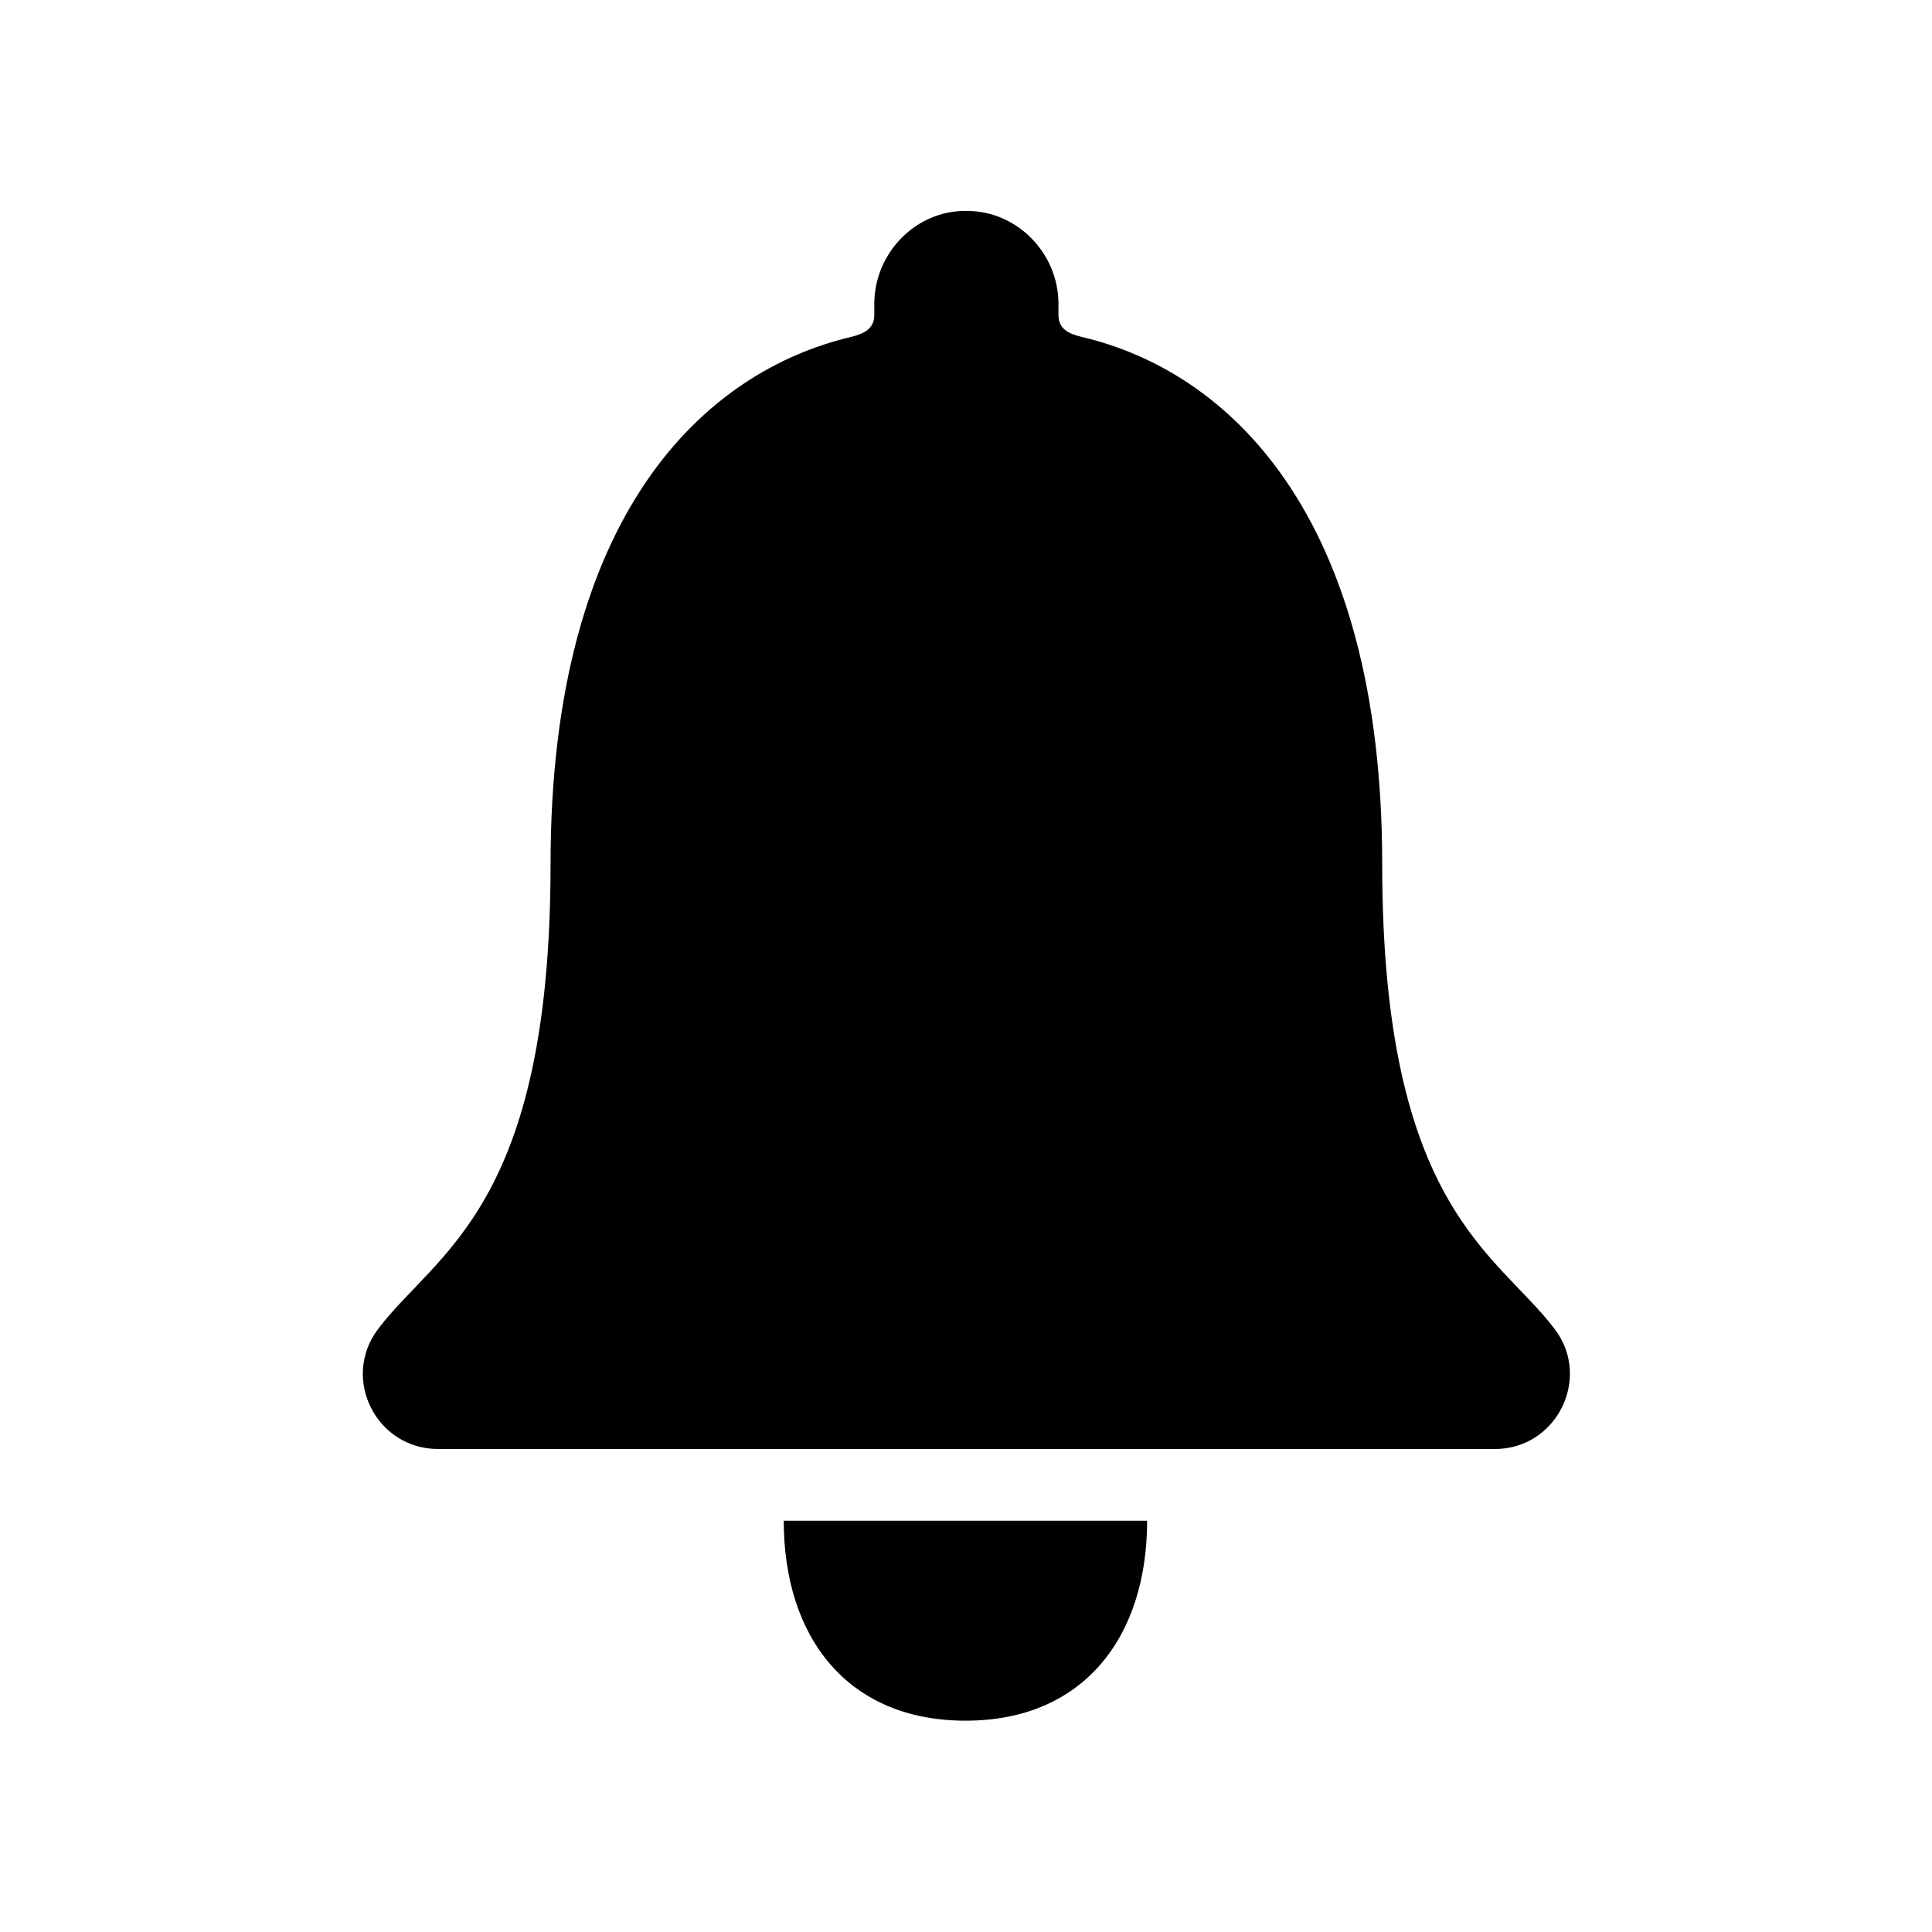
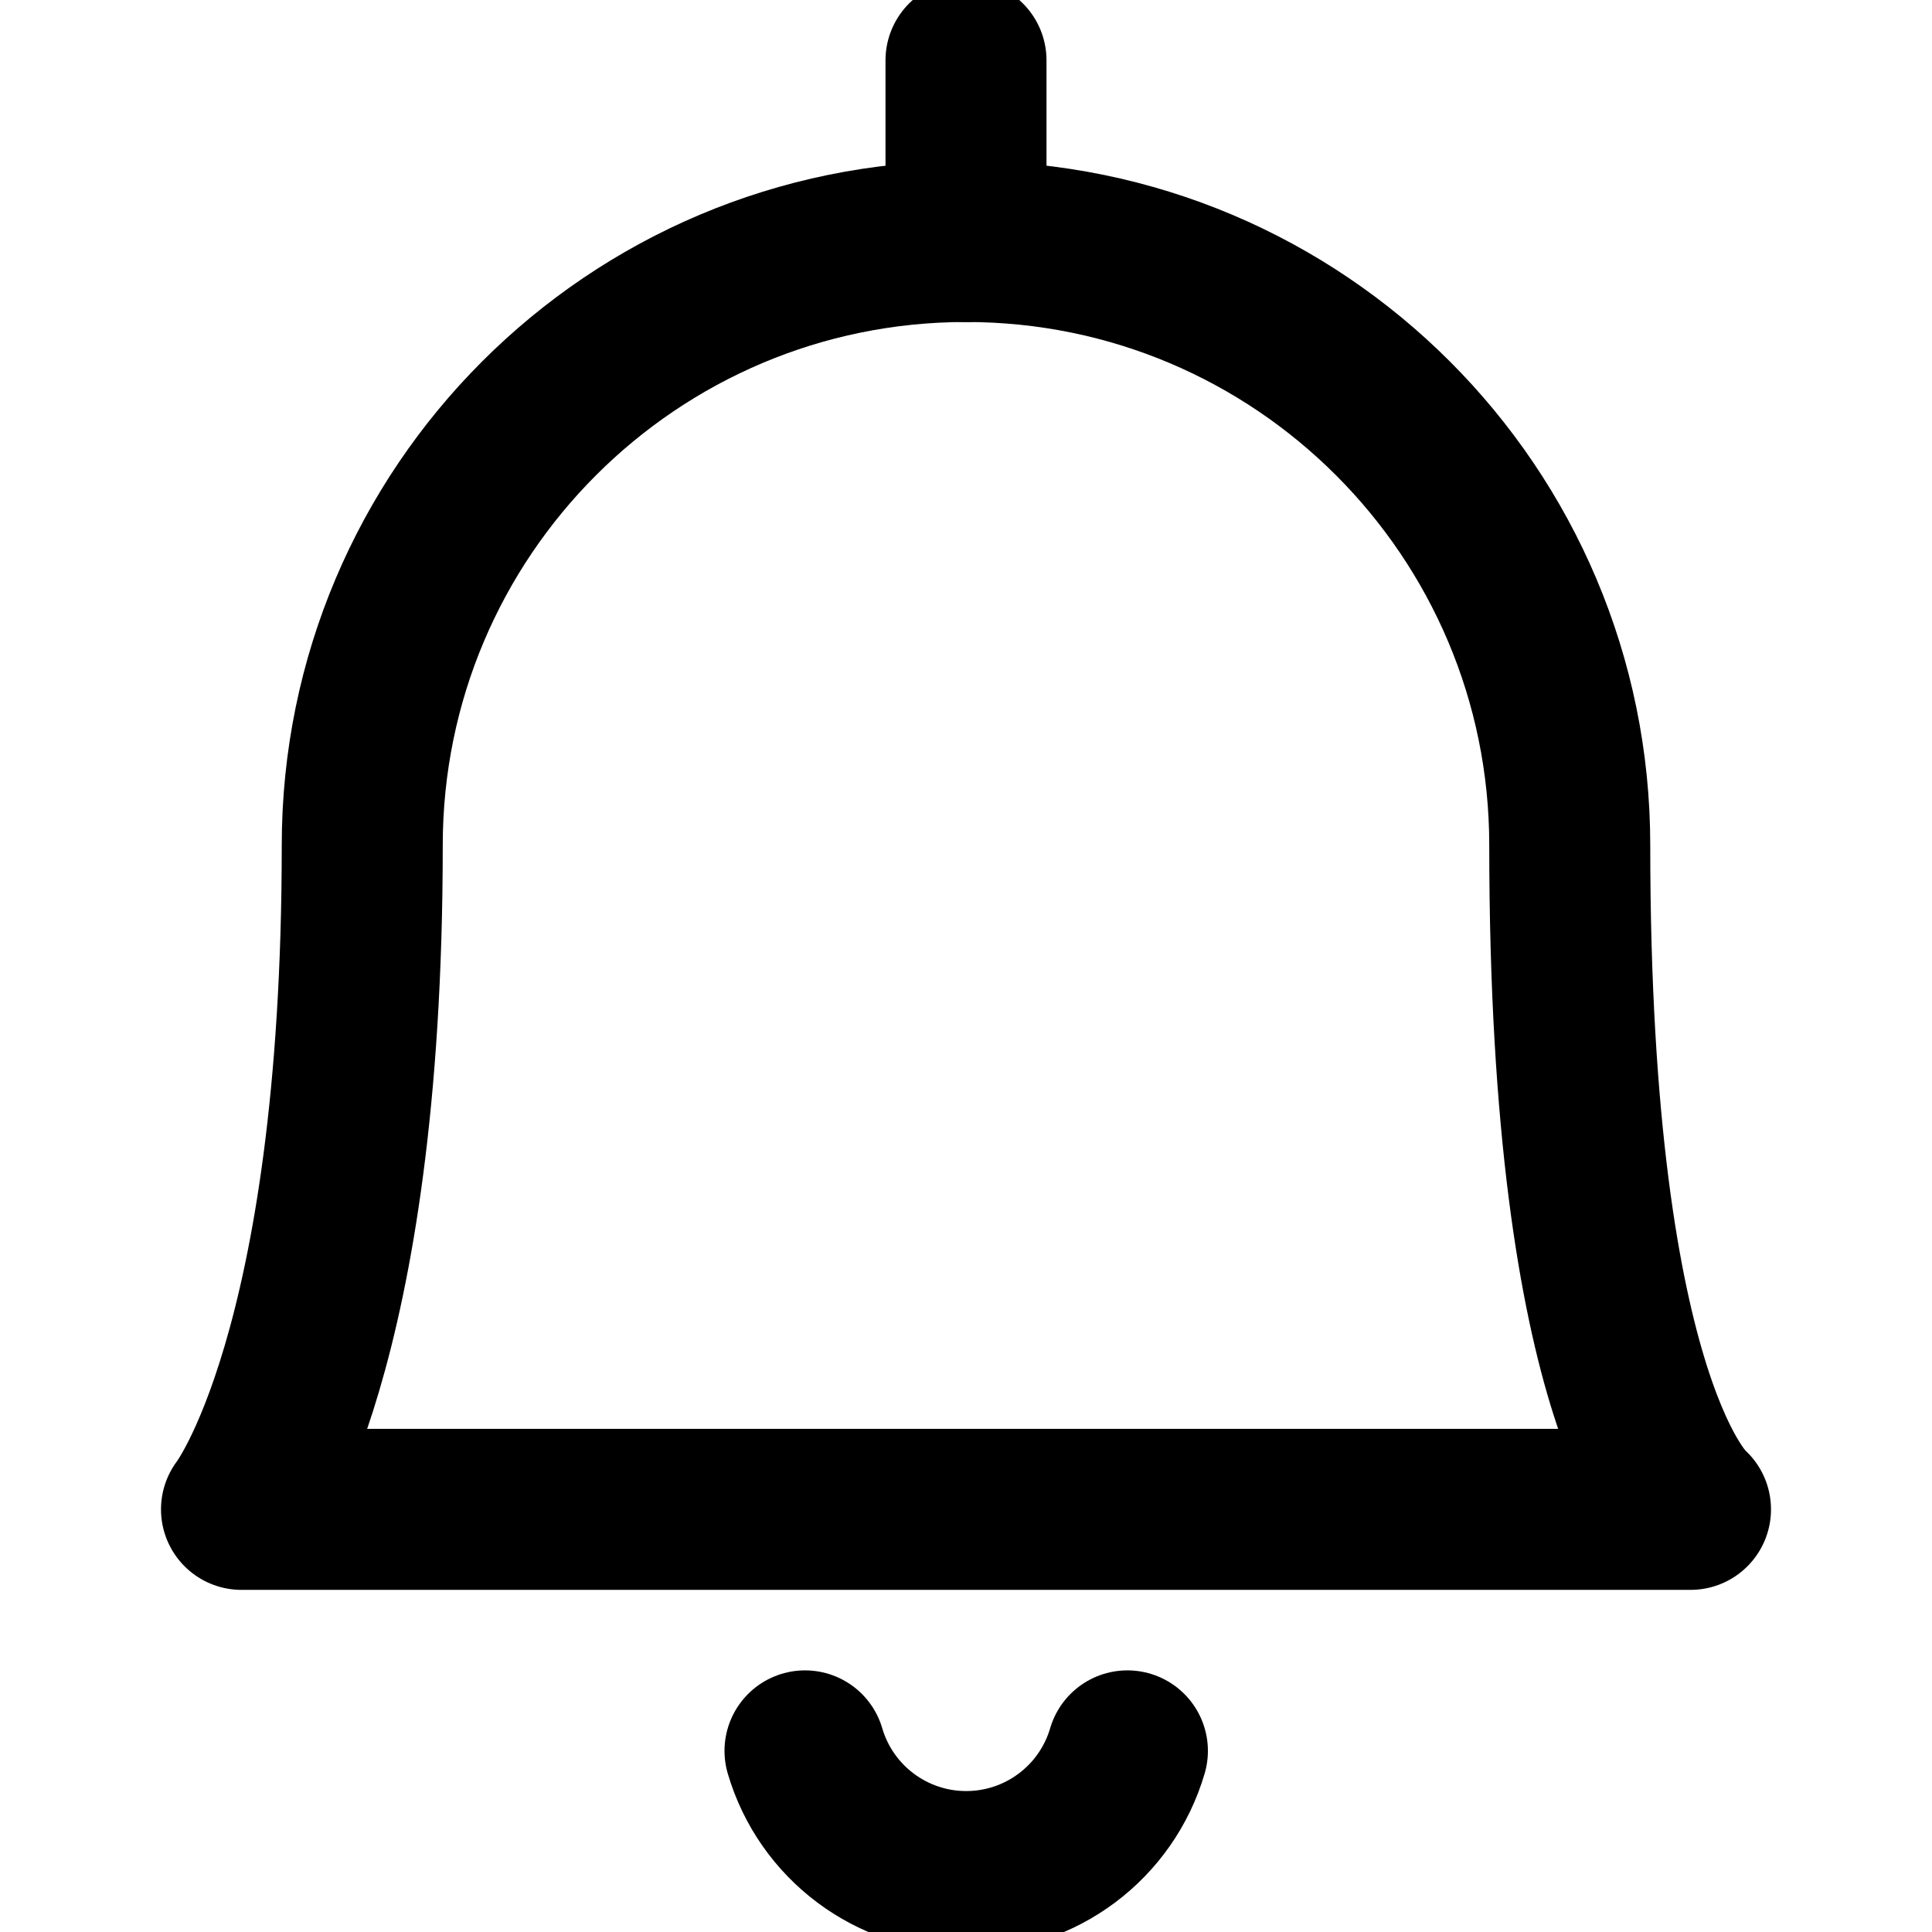
- <svg xmlns="http://www.w3.org/2000/svg" version="1.1" viewBox="0 0 512 512">
-   <path d="M255.9,456c31.1,0 48.1,-22 48.1,-53h-96.3c0,31 17,53 48.2,53Zm156.1,-103.8c-15.4,-20.3 -45.7,-32.2 -45.7,-123.1c0,-93.3 -41.2,-130.8 -79.6,-139.8c-3.6,-0.9 -6.2,-2.1 -6.2,-5.9v-2.9c0,-13.4 -11,-24.7 -24.4,-24.6c-13.4,-0.2 -24.4,11.2 -24.4,24.6v2.9c0,3.7 -2.6,5 -6.2,5.9c-38.5,9.1 -79.6,46.5 -79.6,139.8c0,90.9 -30.3,102.7 -45.7,123.1c-9.9,13.1 -0.5,31.8 15.9,31.8h280.1c16.3,0 25.7,-18.8 15.8,-31.8Z" fill="currentColor" />
+ <svg xmlns="http://www.w3.org/2000/svg" viewBox="0 0 24 24">
+   <path d="M10 21.75a2.087 2.087 0 0 0 4.005 0" fill="none" stroke="currentColor" stroke-linecap="round" stroke-linejoin="round" stroke-width="2" />
+   <path d="m12 3 0 -2.25" fill="none" stroke="currentColor" stroke-linecap="round" stroke-linejoin="round" stroke-width="2" />
+   <path d="M12 3a7.5 7.5 0 0 1 7.5 7.5c0 7.046 1.5 8.25 1.5 8.25H3s1.5 -1.916 1.5 -8.25A7.5 7.5 0 0 1 12 3Z" fill="none" stroke="currentColor" stroke-linecap="round" stroke-linejoin="round" stroke-width="2" />
</svg>
